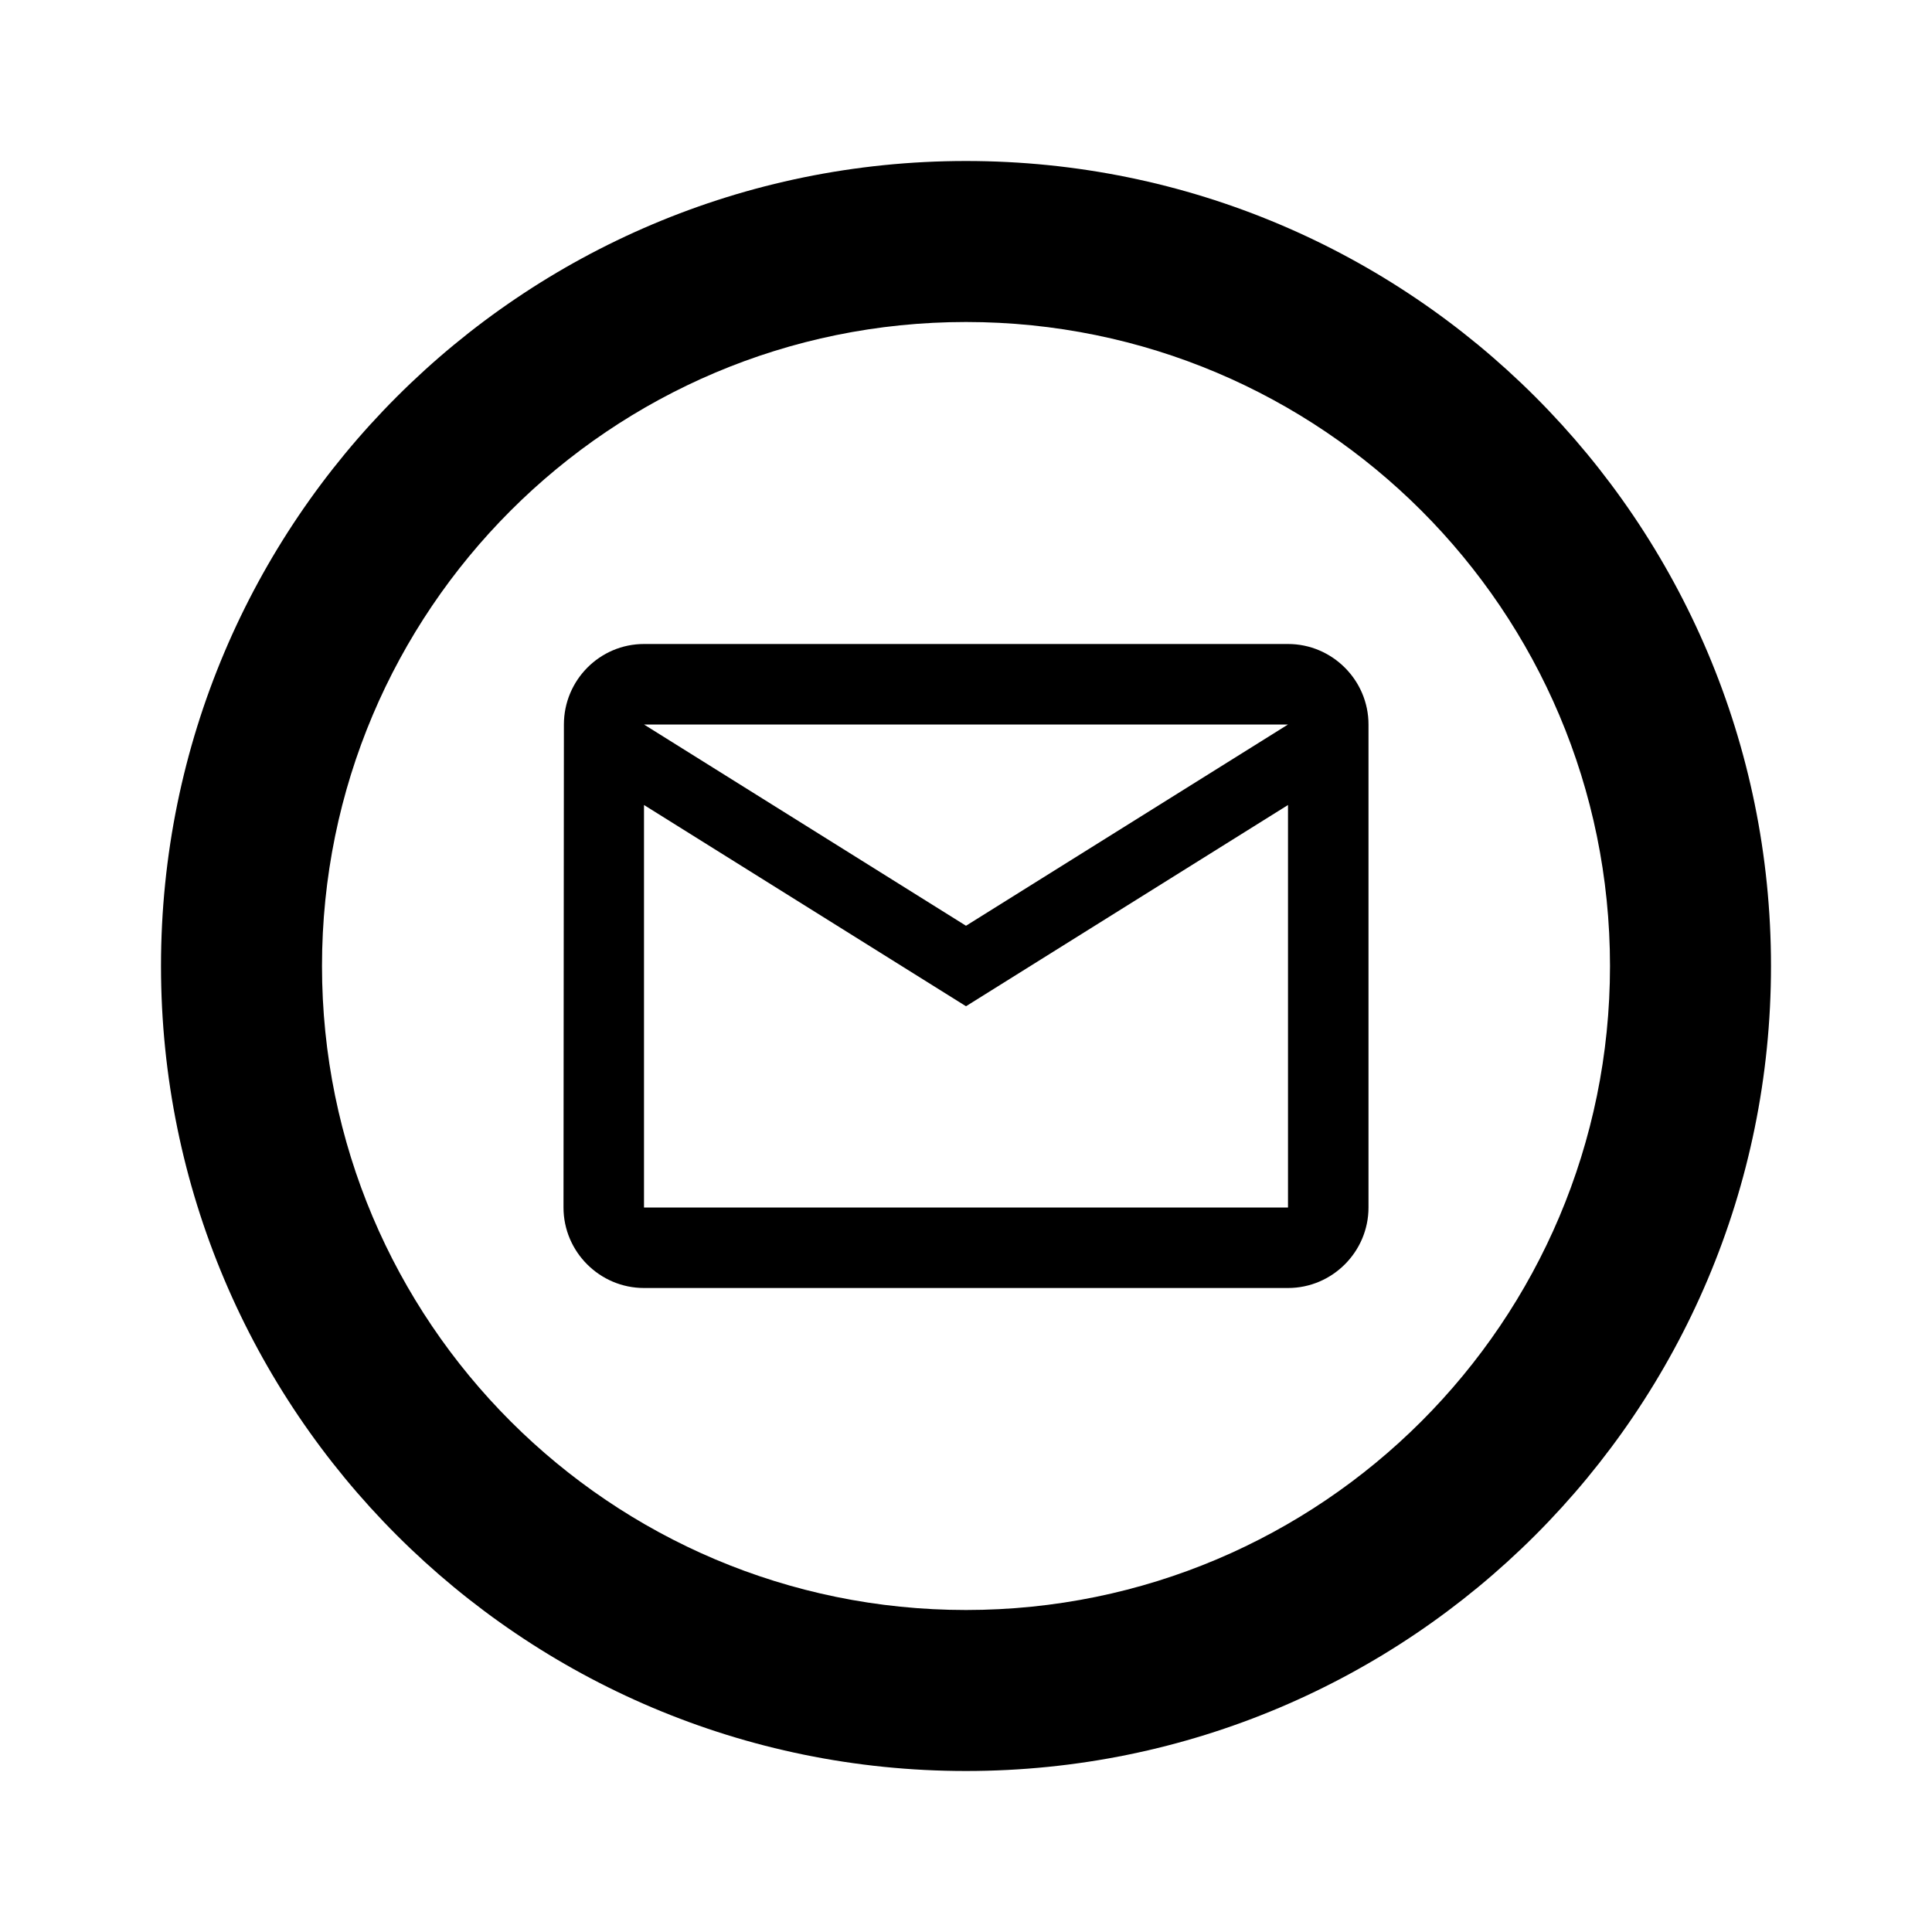
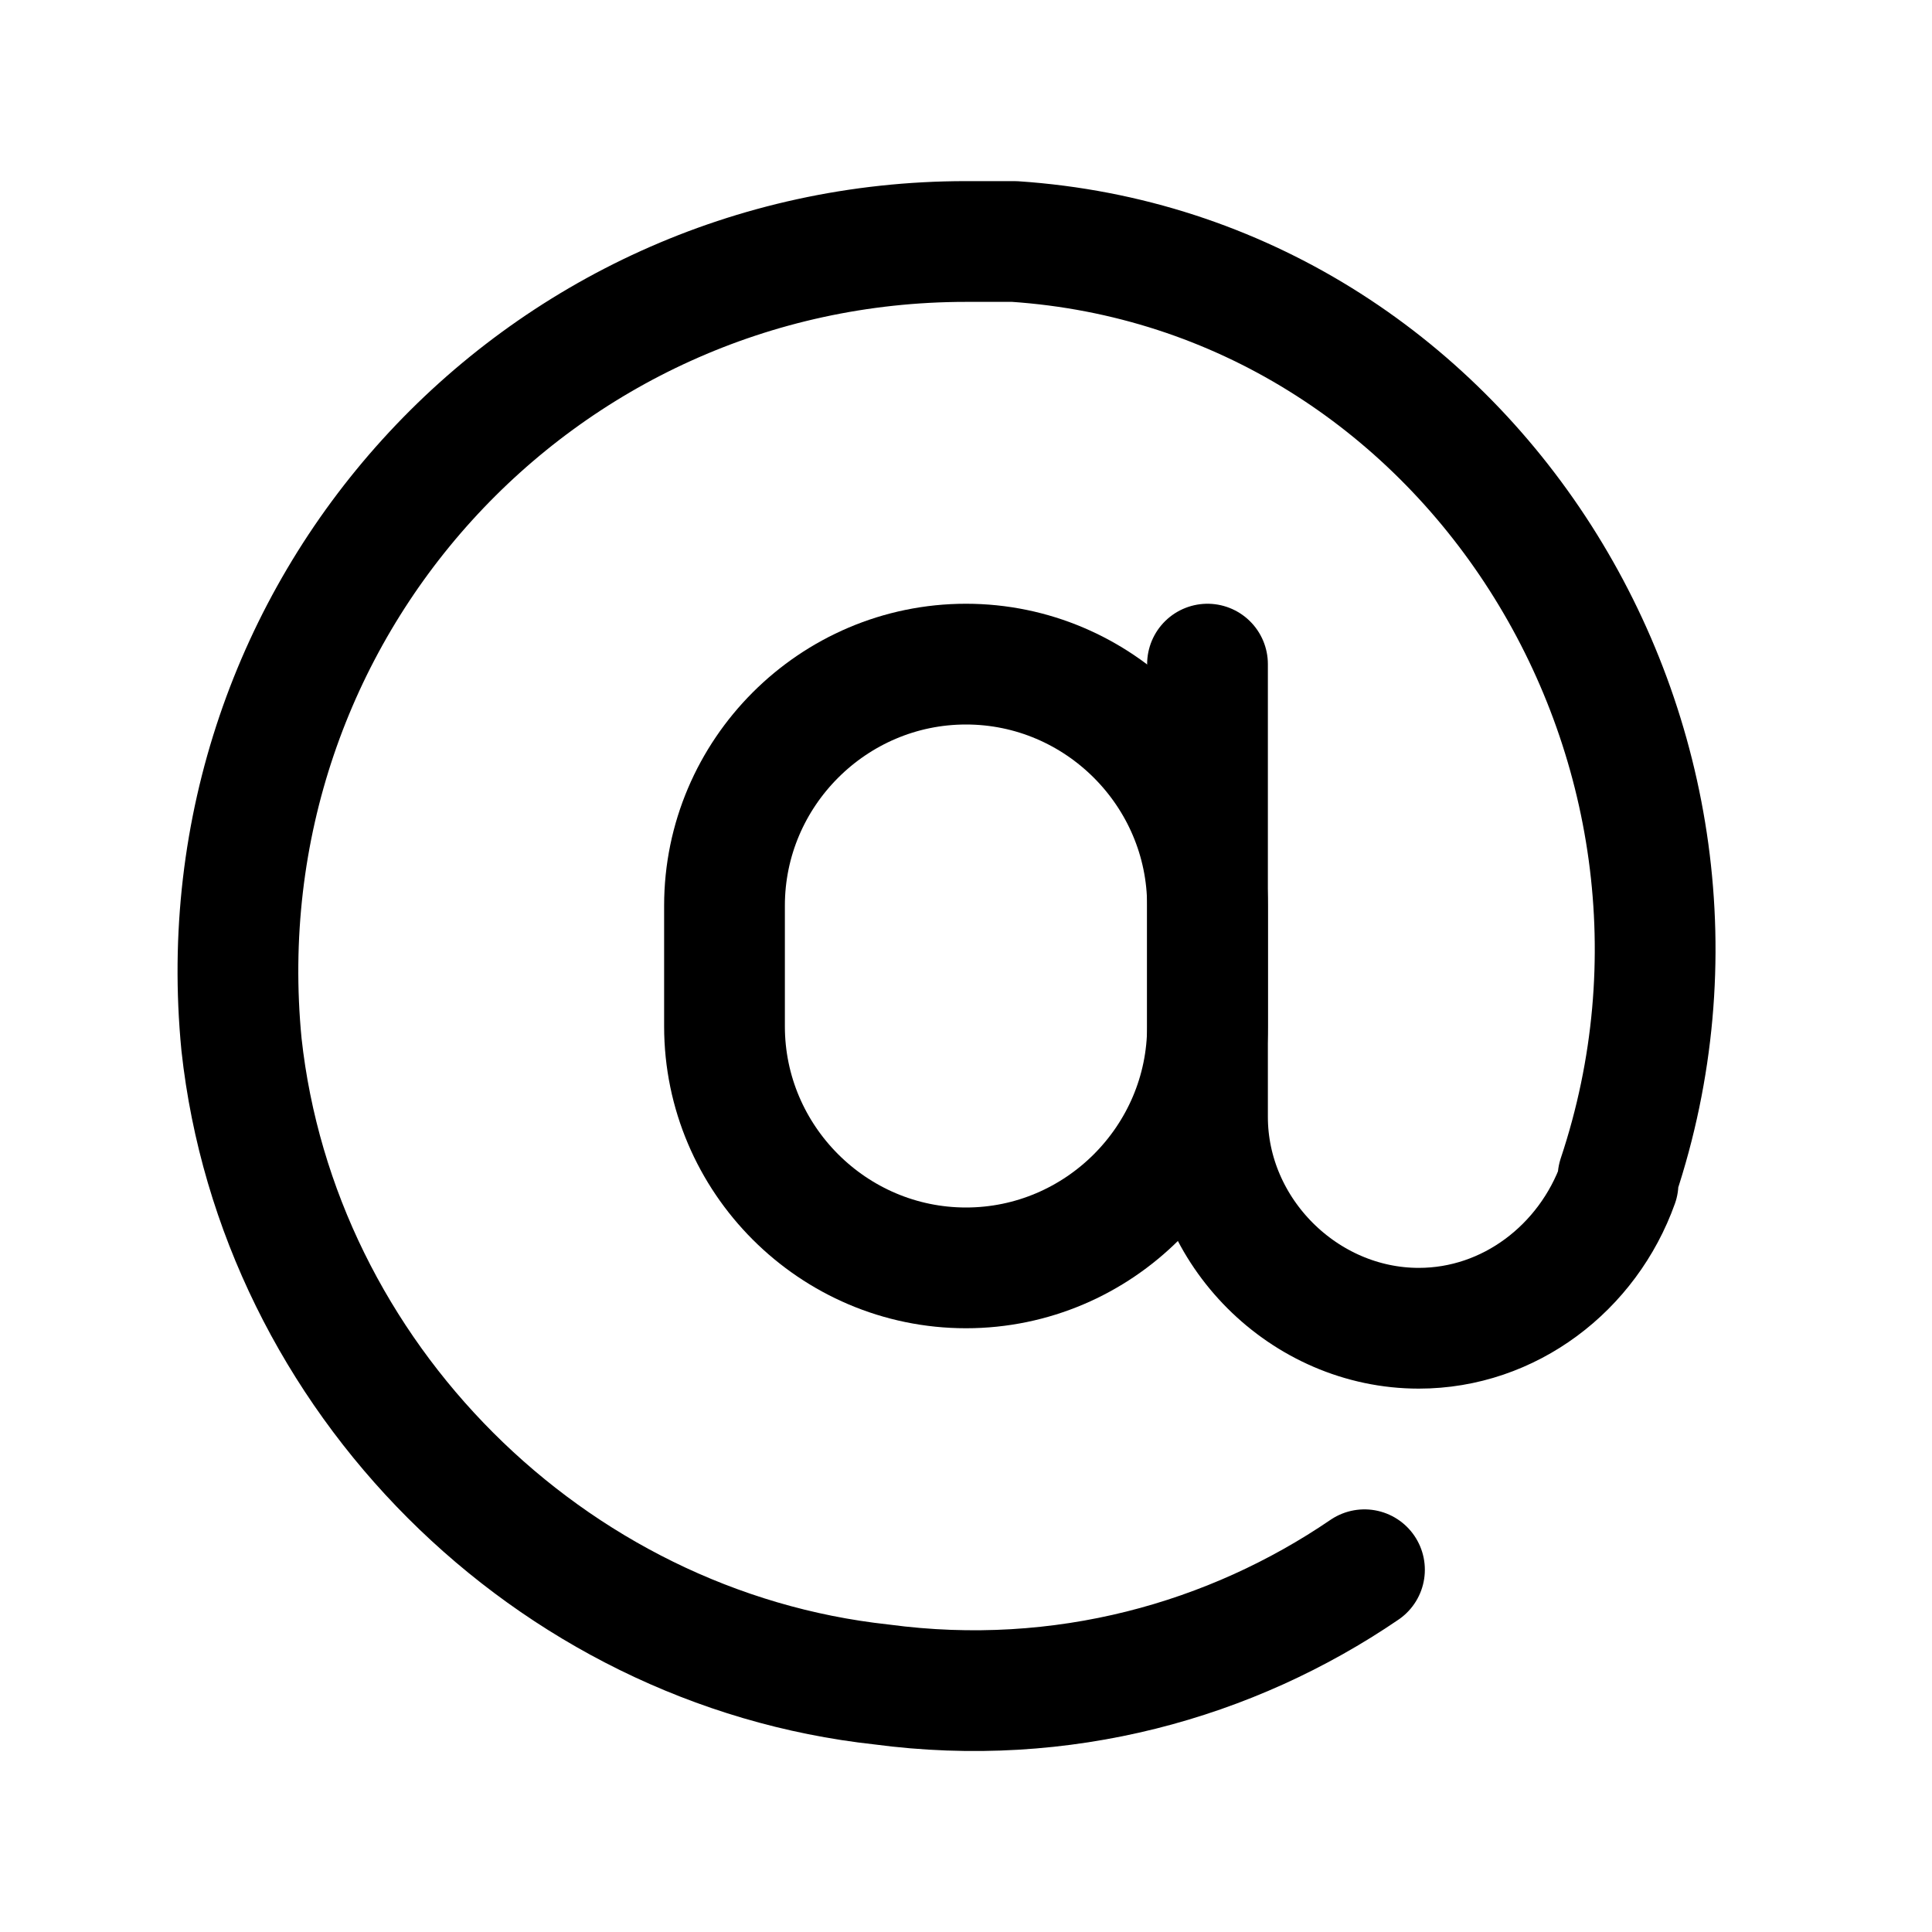
- <svg xmlns="http://www.w3.org/2000/svg" width="256px" height="256px" viewBox="0 0 24 24" fill="none">
+ <svg xmlns="http://www.w3.org/2000/svg" version="1.1" id="Icons" viewBox="0 0 32 32" xml:space="preserve" width="800px" height="800px" fill="#000000">
  <g id="SVGRepo_bgCarrier" stroke-width="0" />
  <g id="SVGRepo_tracerCarrier" stroke-linecap="round" stroke-linejoin="round" />
  <g id="SVGRepo_iconCarrier">
-     <path fill-rule="evenodd" clip-rule="evenodd" d="M16 8H8C7.45 8 7.005 8.45 7.005 9L7 15C7 15.55 7.45 16 8 16H16C16.55 16 17 15.55 17 15V9C17 8.45 16.55 8 16 8ZM8 10L12 12.5L16 10V15H8V10ZM8 9L12 11.5L16 9H8Z" fill="#000000" />
-     <path fill-rule="evenodd" clip-rule="evenodd" d="M12 22C17.523 22 22 17.523 22 12C22 6.477 17.523 2 12 2C6.477 2 2 6.477 2 12C2 17.523 6.477 22 12 22ZM12 20C16.418 20 20 16.418 20 12C20 7.582 16.418 4 12 4C7.582 4 4 7.582 4 12C4 16.418 7.582 20 12 20Z" fill="#000000" />
+     <style type="text/css"> .st0{fill:none;stroke:#000000;stroke-width:2;stroke-linecap:round;stroke-linejoin:round;stroke-miterlimit:10;} .st1{fill:none;stroke:#000000;stroke-width:2;stroke-linejoin:round;stroke-miterlimit:10;} </style>
+     <path class="st0" d="M22.6,26c-2.2,1.5-5,2.3-8,1.9c-5.5-0.6-10-5.1-10.6-10.6C3.3,10.1,8.9,4,16,4c0.3,0,0.6,0,0.8,0 c7.5,0.5,12.4,8.3,10,15.5l0,0.1C26.3,21,25,22,23.5,22h0c-1.9,0-3.5-1.6-3.5-3.5V11" />
+     <path class="st0" d="M16,21L16,21c-2.2,0-4-1.8-4-4v-2c0-2.2,1.8-4,4-4h0c2.2,0,4,1.8,4,4v2C20,19.2,18.2,21,16,21z" />
  </g>
</svg>
